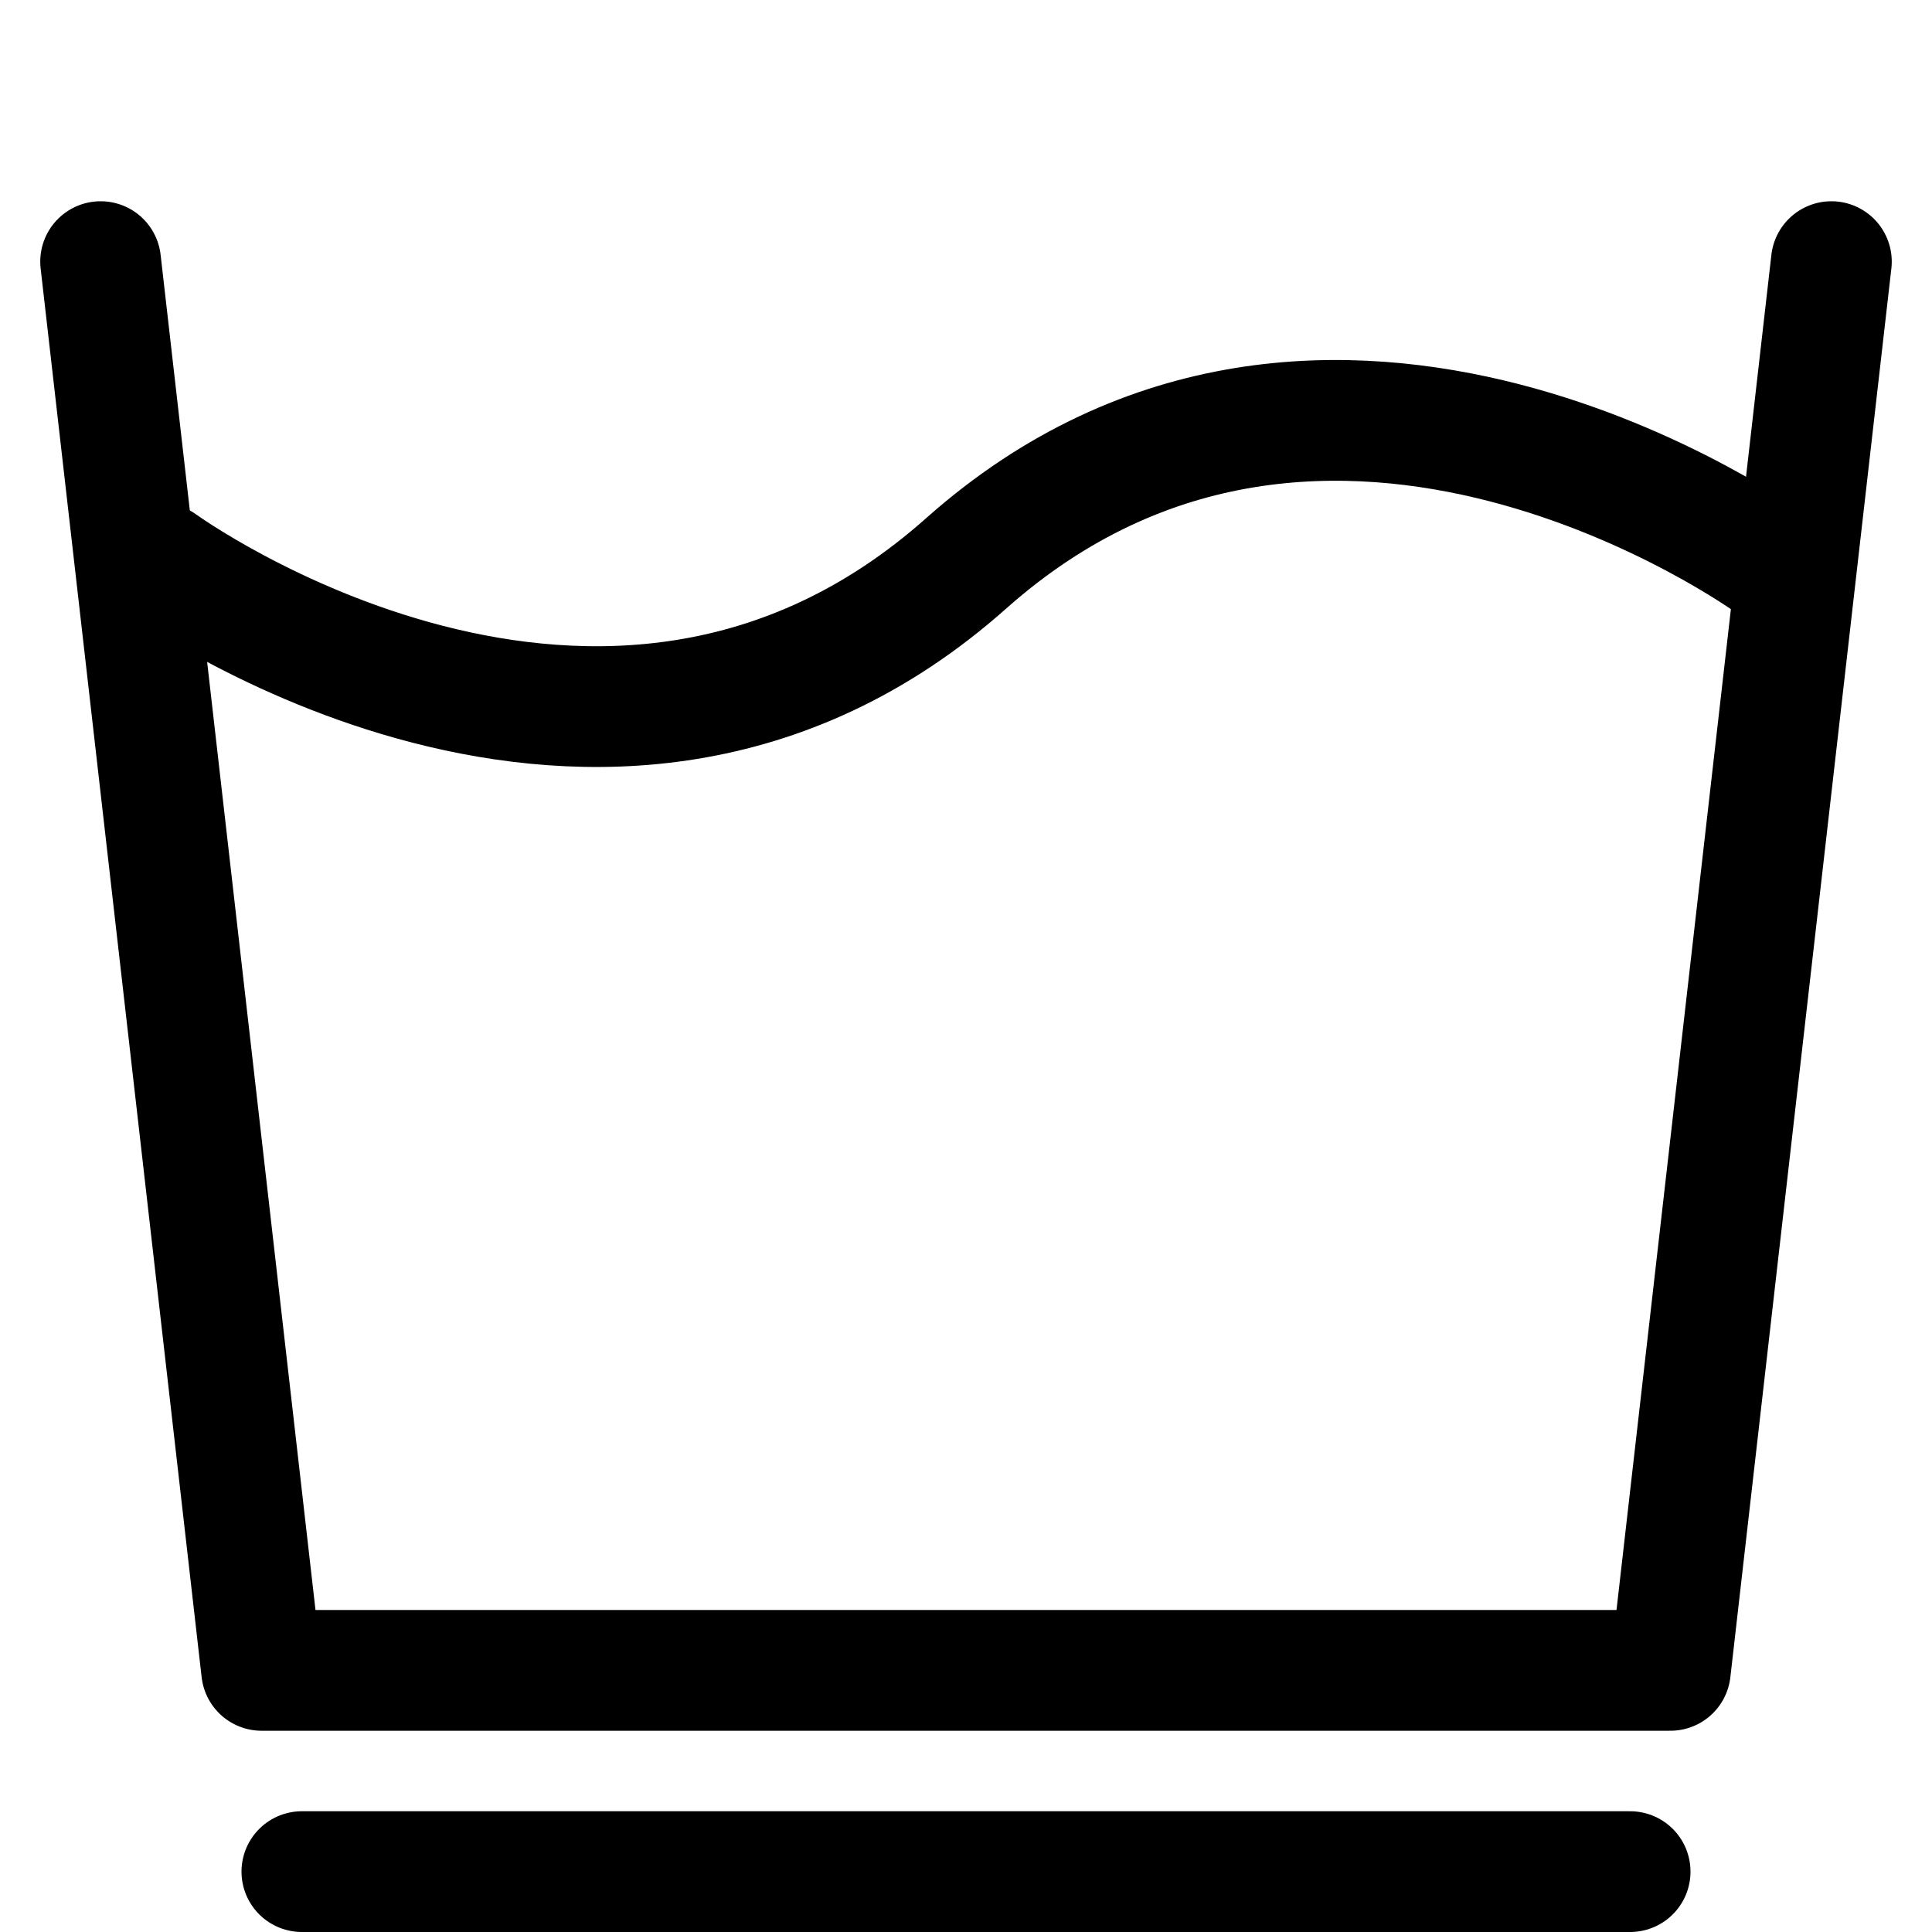
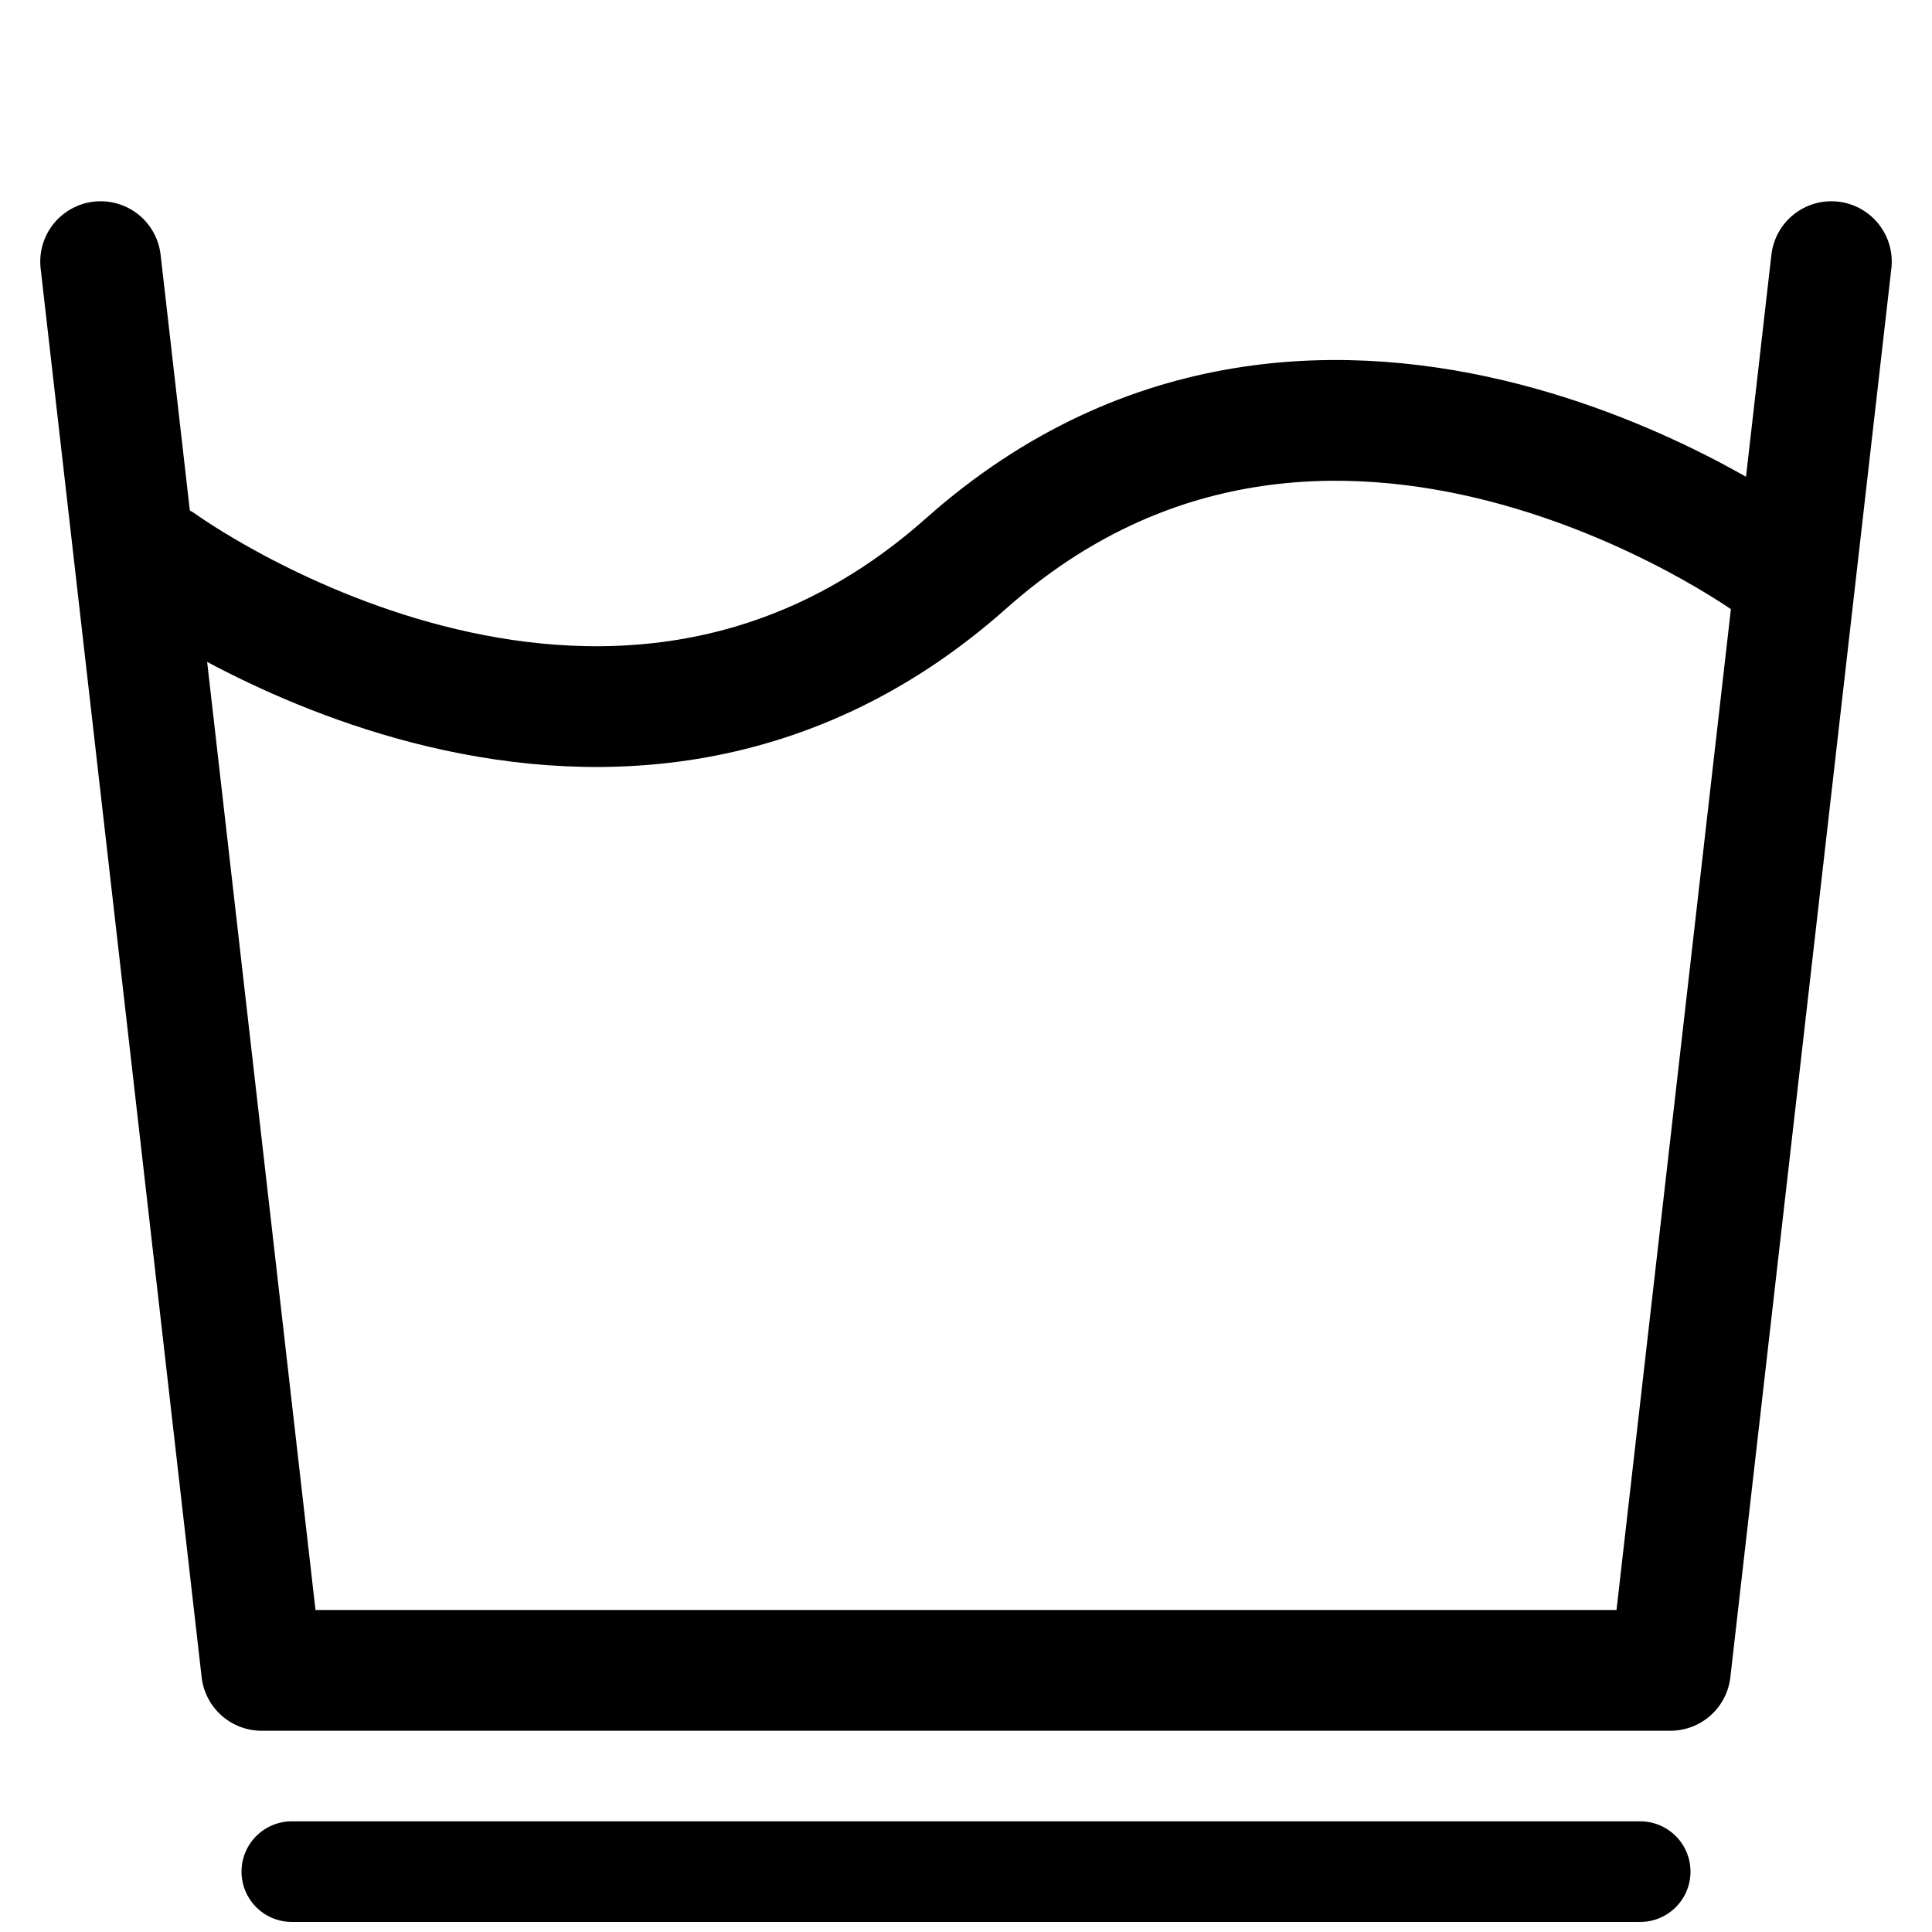
<svg xmlns="http://www.w3.org/2000/svg" width="24" height="24" viewBox="0 0 24 24" fill="none" stroke="currentColor" stroke-width="1.5" stroke-linecap="round" stroke-linejoin="round">
  <path d="M2 7C2 7 7.5 11 12 7C16.5 3 22 7 22 7" />
  <polyline points="1.25,3.25 3.25,20.75 20.75,20.75 22.75,3.25" />
-   <line x1="3.75" y1="23.25" x2="20.25" y2="23.25" />
+   <line stroke-width="1.25" x1="3.625" y1="23.25" x2="20.375" y2="23.25" />
</svg>
